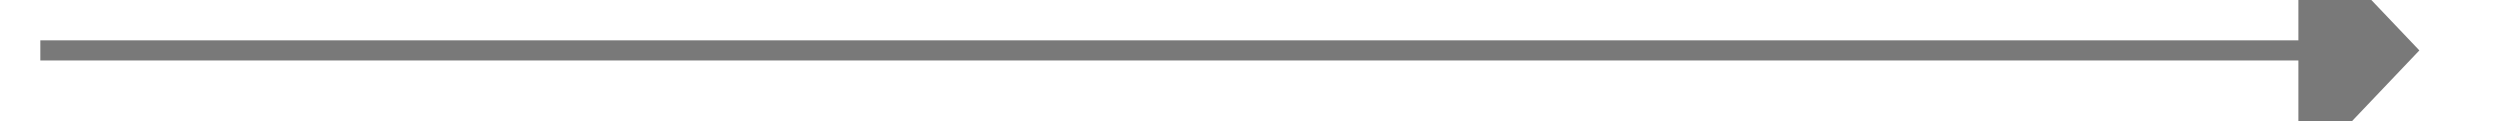
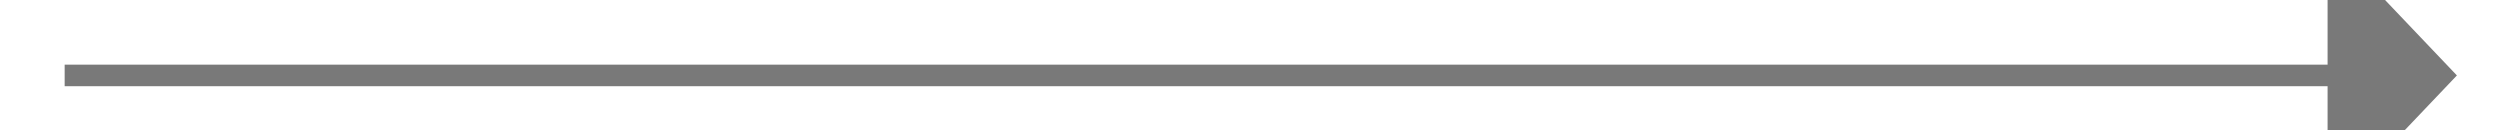
- <svg xmlns="http://www.w3.org/2000/svg" version="1.1" width="124px" height="6px" preserveAspectRatio="xMinYMid meet" viewBox="778 461  124 4">
-   <g transform="matrix(0 -1 1 0 377 1303 )">
-     <path d="M 893.5 469.3  L 899.5 463  L 893.5 456.7  L 893.5 469.3  Z " fill-rule="nonzero" fill="#797979" stroke="none" transform="matrix(6.12303176911189E-17 1 -1 6.12303176911189E-17 1303.5 -378.5 )" />
-     <path d="M 781.5 463  L 894.5 463  " stroke-width="1" stroke="#797979" fill="none" transform="matrix(6.12303176911189E-17 1 -1 6.12303176911189E-17 1303.5 -378.5 )" />
-   </g>
+ <svg xmlns="http://www.w3.org/2000/svg" version="1.1" width="116px" height="6px" preserveAspectRatio="xMinYMid meet" viewBox="408 371  116 4">
+   <path d="M 516 379.8  L 522 373.5  L 516 367.2  L 516 379.8  Z " fill-rule="nonzero" fill="#797979" stroke="none" />
+   <path d="M 411 373.5  L 517 373.5  " stroke-width="1" stroke="#797979" fill="none" />
</svg>
